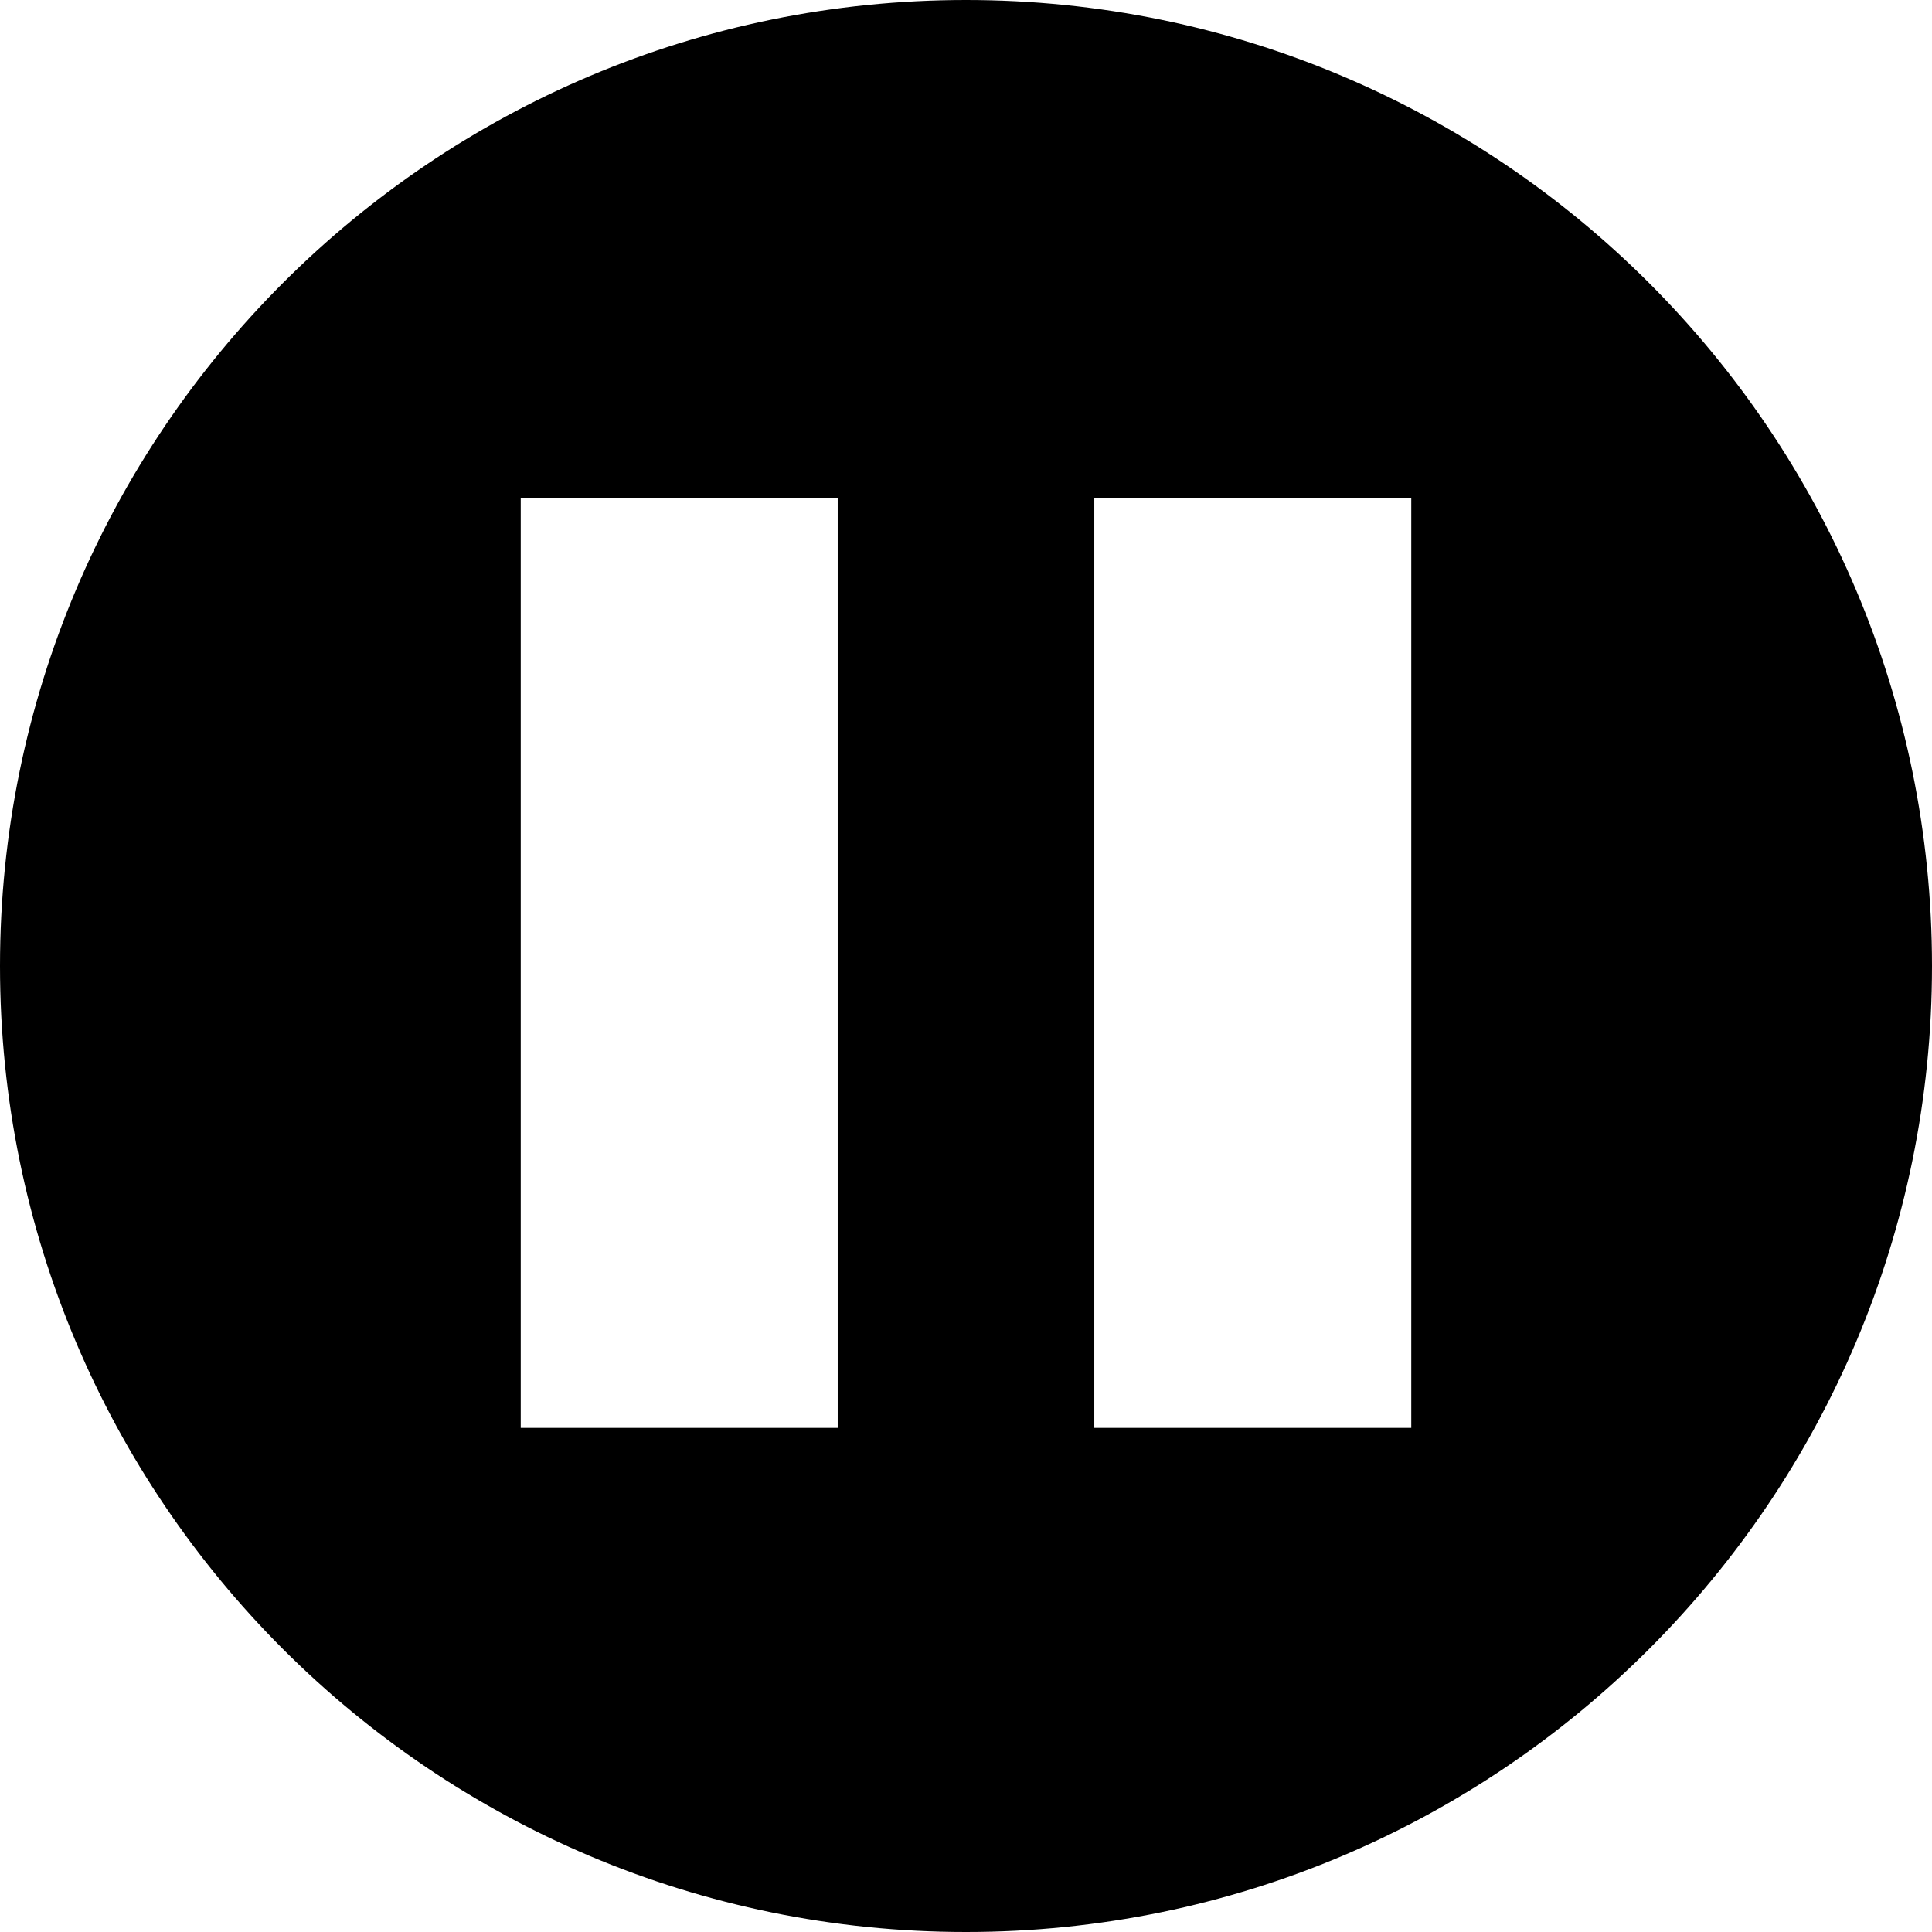
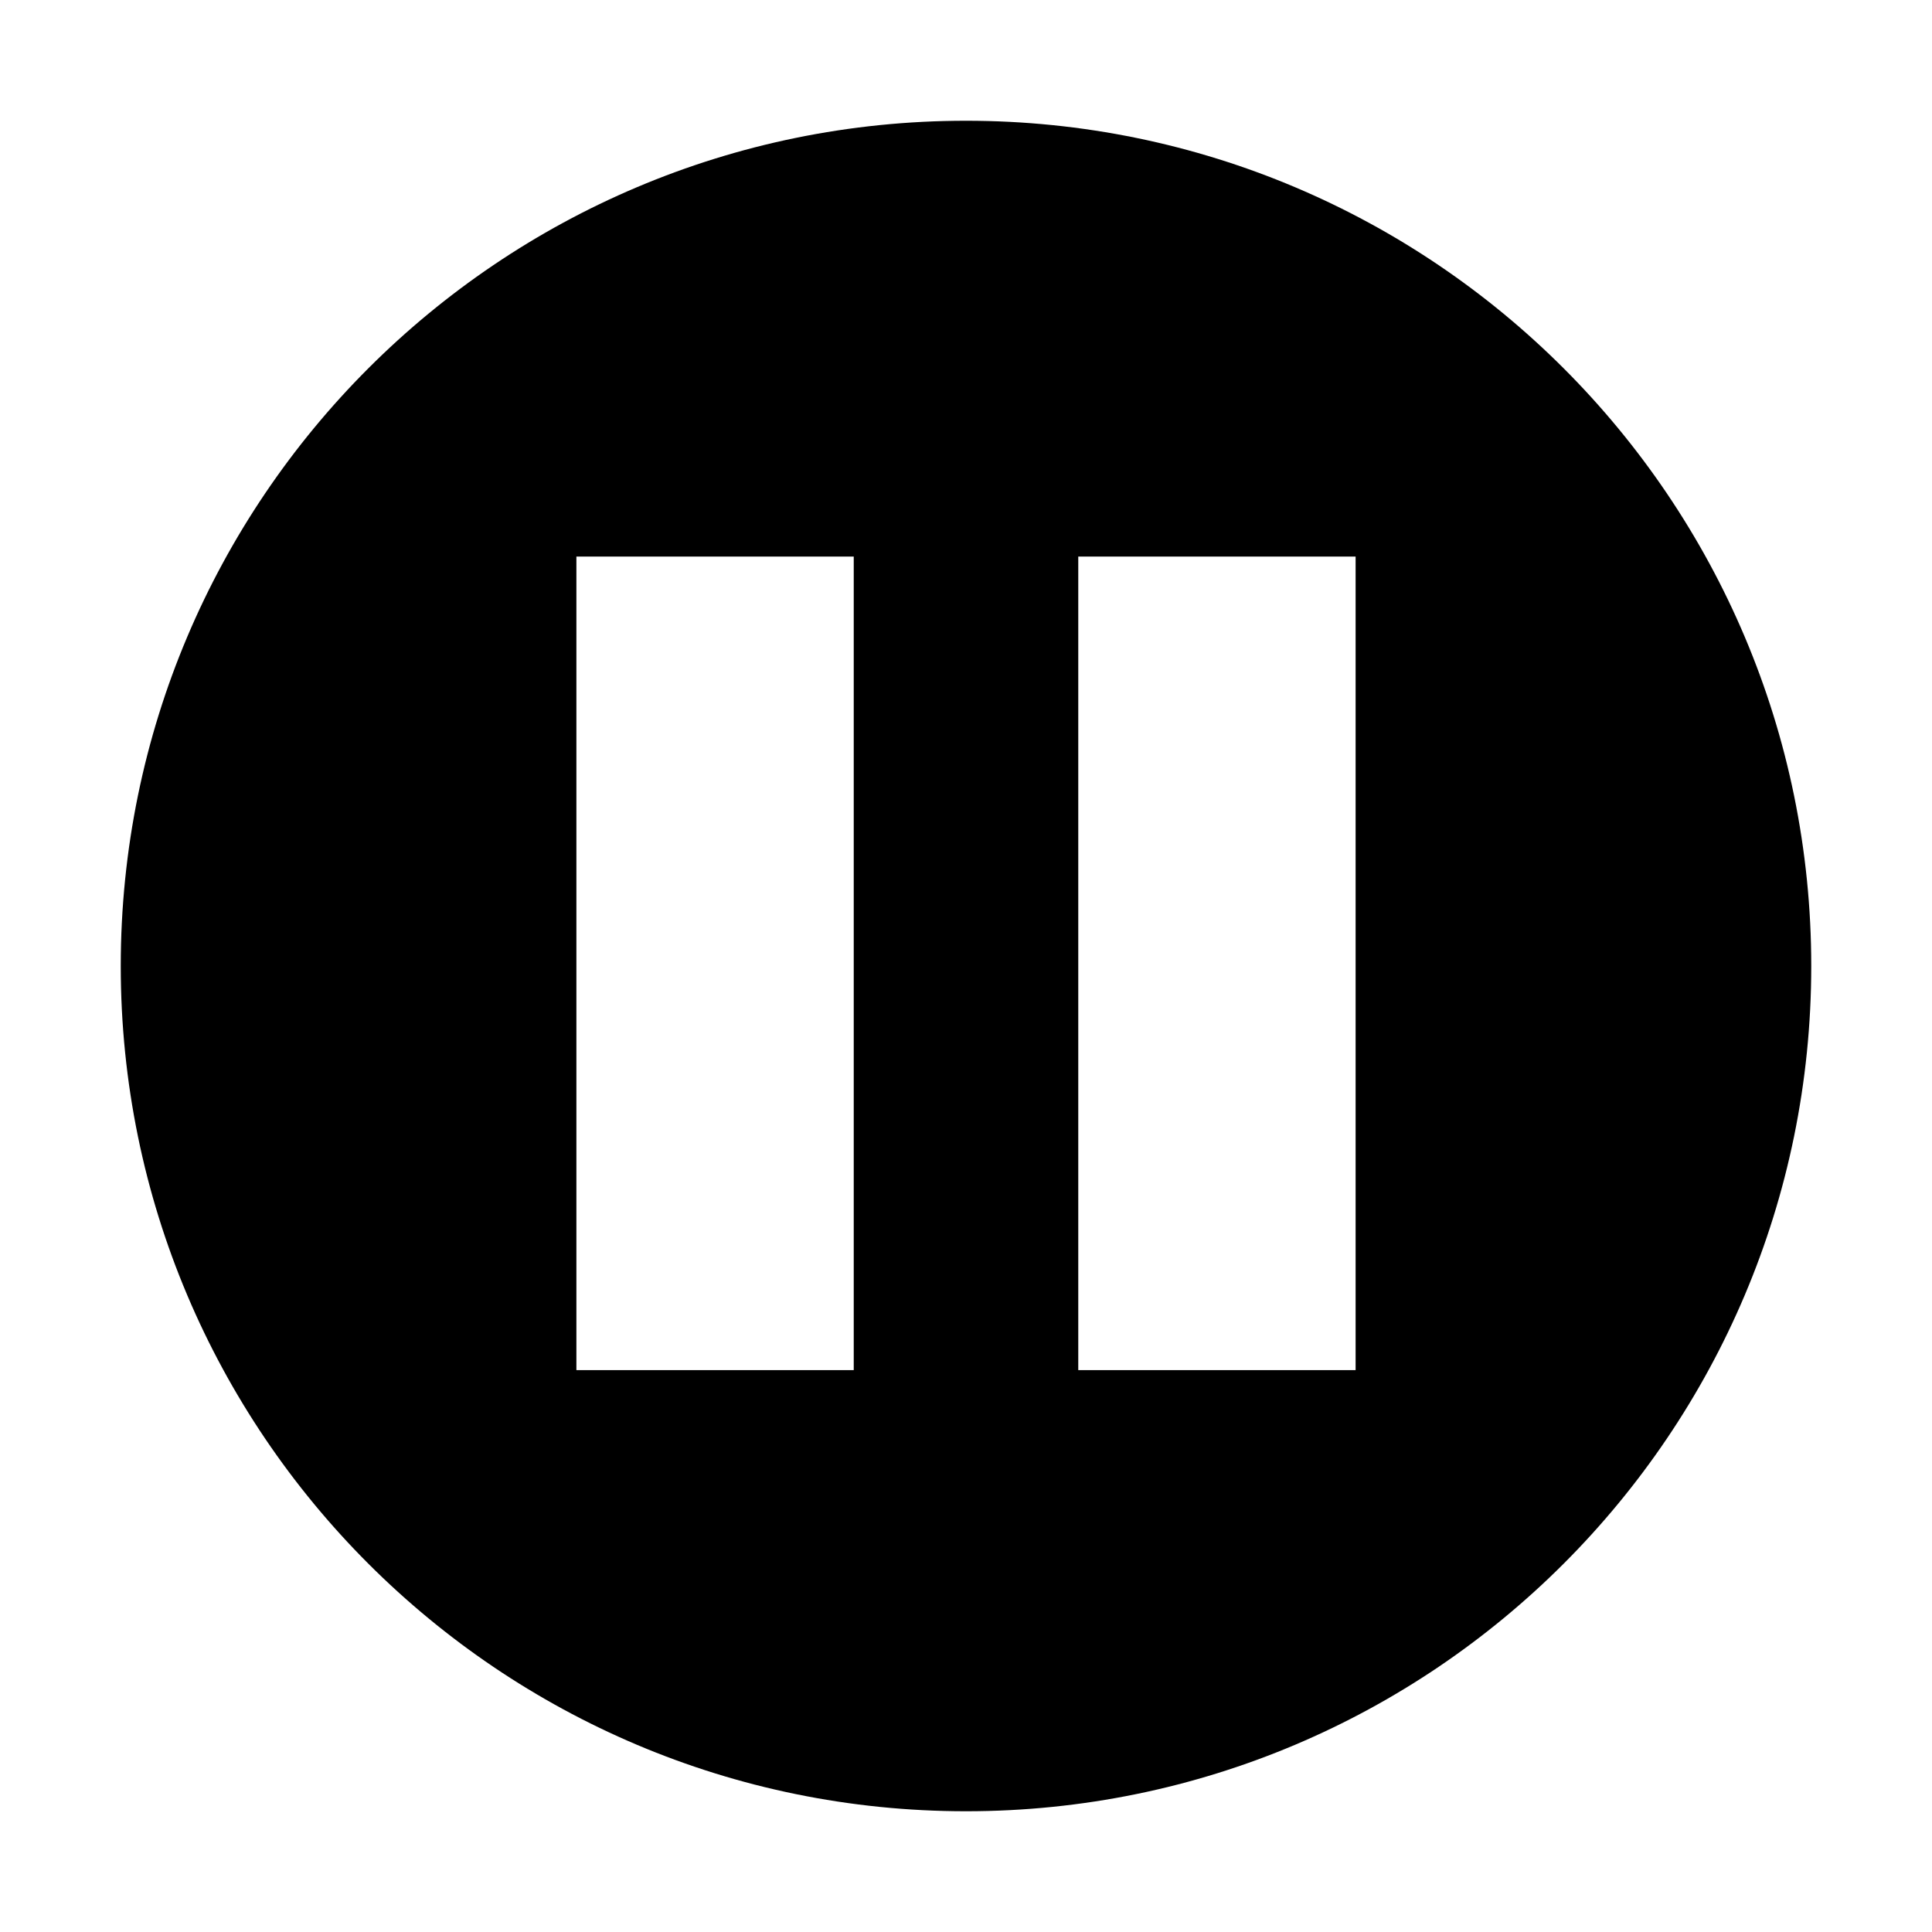
<svg xmlns="http://www.w3.org/2000/svg" width="256px" height="256px" viewBox="0 0 256 256" version="1.1">
  <defs />
  <g id="Page-1" stroke="none" stroke-width="1" fill="none" fill-rule="evenodd">
    <g id="pause-circle" fill="#000000">
-       <path d="M145,66 L187,66 L187,189.2 L145,189.2 L145,66 Z M69,66 L111,66 L111,189.2 L69,189.2 L69,66 Z M128,0 C57.312,0 0,57.312 0,128 C0,198.688 57.312,256 128,256 C198.688,256 256,198.688 256,128 C256,57.312 198.688,0 128,0 Z" id="pause" />
+       <path d="M142.875,73.75 L179.625,73.75 L179.625,181.55 L142.875,181.55 L142.875,73.75 Z M76.375,73.75 L113.125,73.75 L113.125,181.55 L76.375,181.55 L76.375,73.75 Z M128,16 C66.148,16 16,66.148 16,128 C16,189.852 66.148,240 128,240 C189.852,240 240,189.852 240,128 C240,66.148 189.852,16 128,16 Z" id="pause" />
    </g>
  </g>
</svg>
